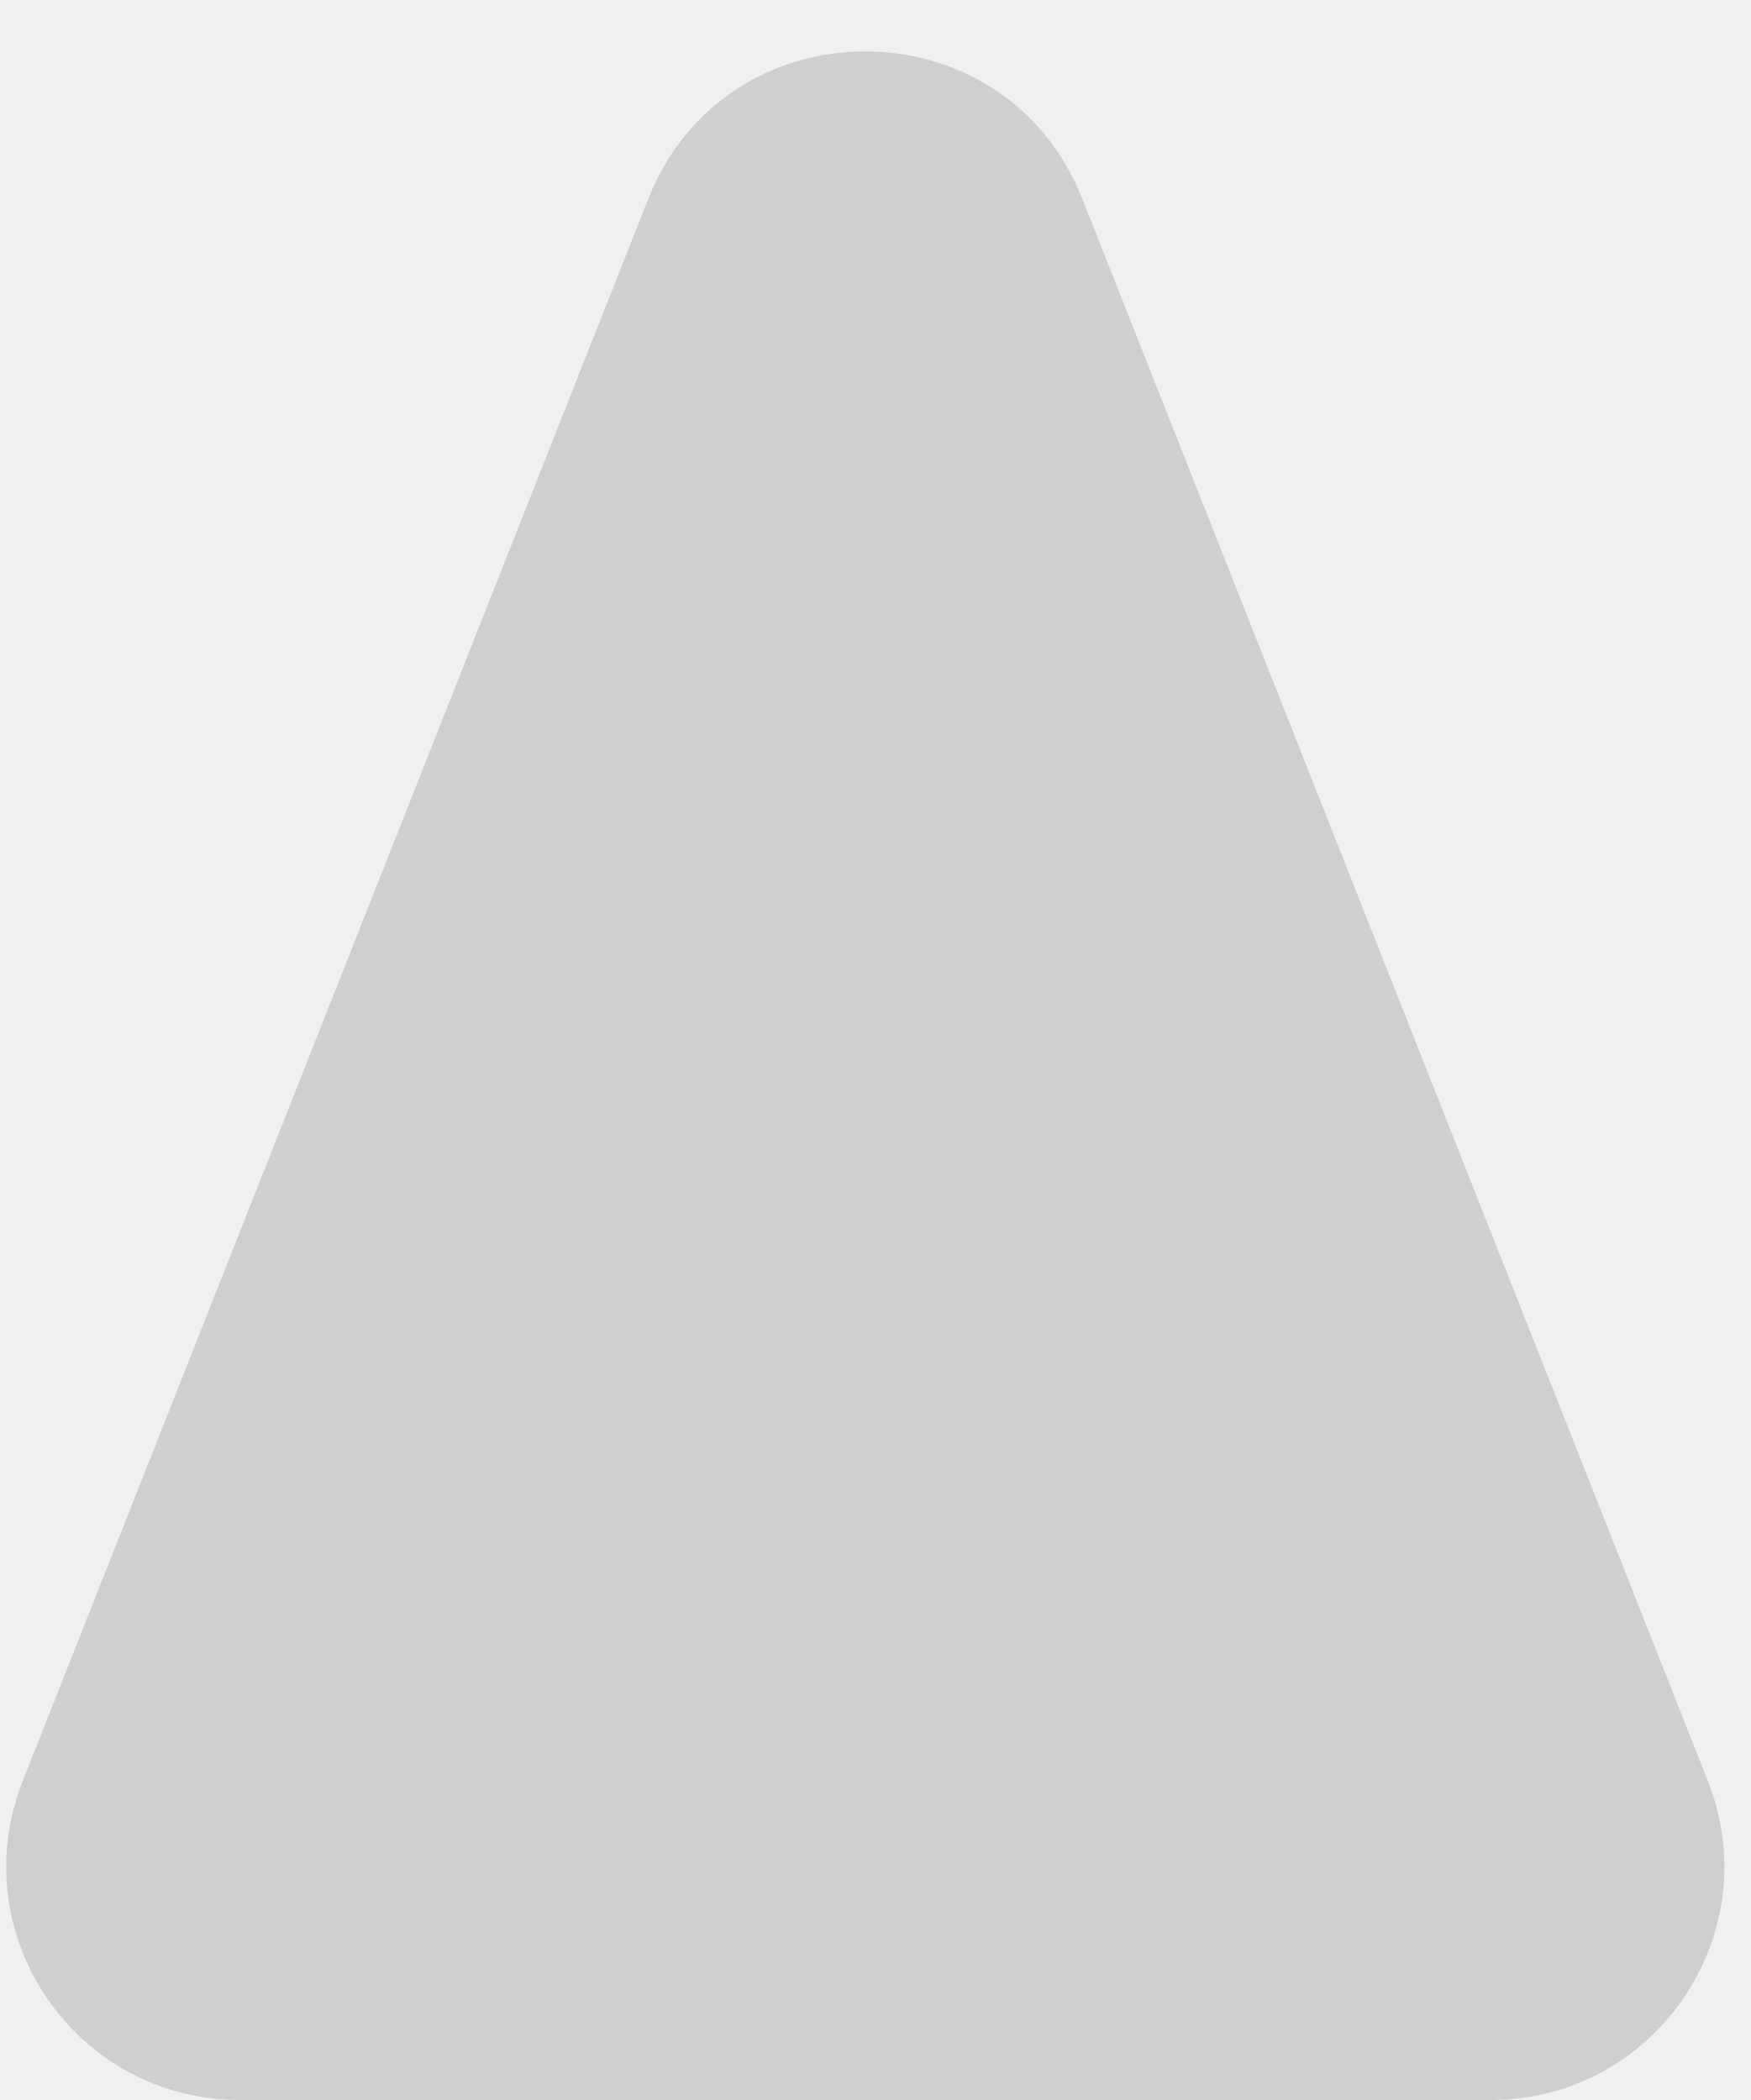
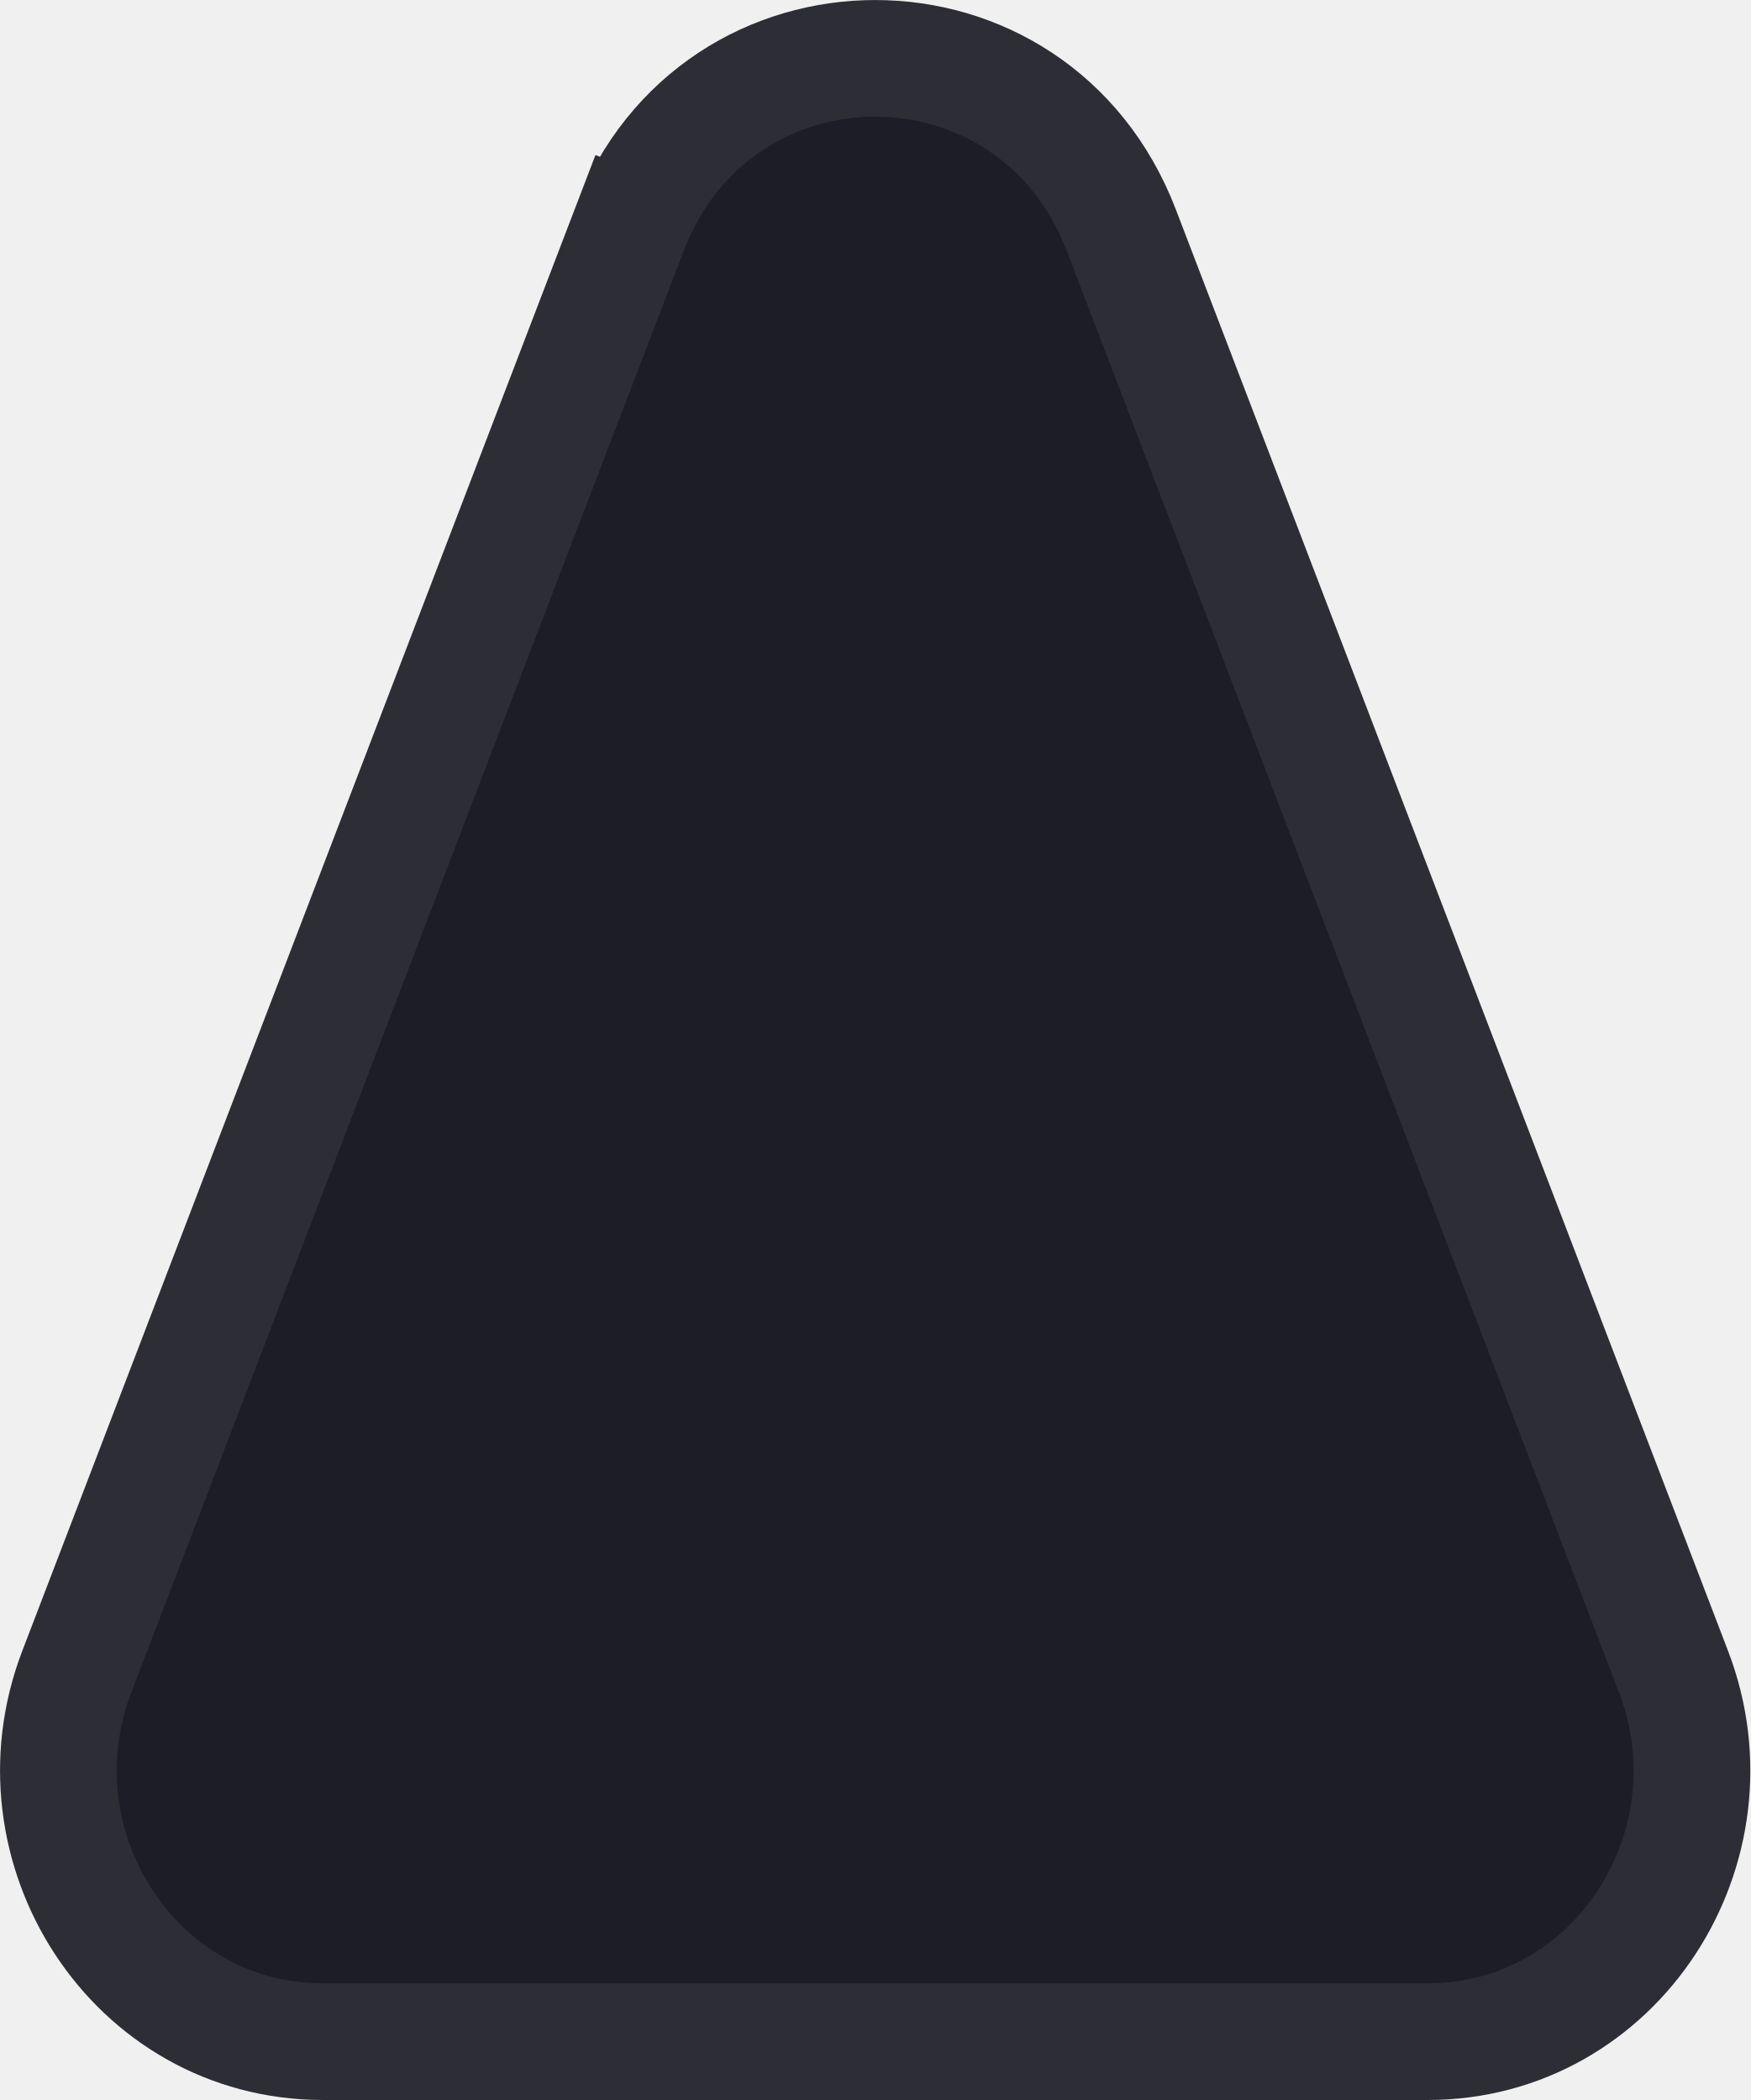
<svg xmlns="http://www.w3.org/2000/svg" width="15" height="18" viewBox="0 0 15 18" fill="none">
  <g clip-path="url(#clip0_1_2)">
-     <path d="M9.275 1.705C8.608 0.019 6.221 0.019 5.555 1.705L0.195 15.265C-0.324 16.577 0.643 18 2.055 18H12.775C14.186 18 15.153 16.577 14.635 15.265L9.275 1.705Z" fill="#CFCFCF" />
+     <path d="M5.391 1.974L5.842 2.146L5.391 1.974L0.658 14.329C0.083 15.83 1.148 17.5 2.768 17.5H12.232C13.852 17.5 14.917 15.83 14.341 14.329L9.609 1.974C8.857 0.009 6.143 0.009 5.391 1.974Z" fill="#1C1D26" stroke="#2C2D35" />
  </g>
  <defs>
    <clipPath id="clip0_1_2">
      <rect width="15" height="18" fill="white" />
    </clipPath>
  </defs>
</svg>
